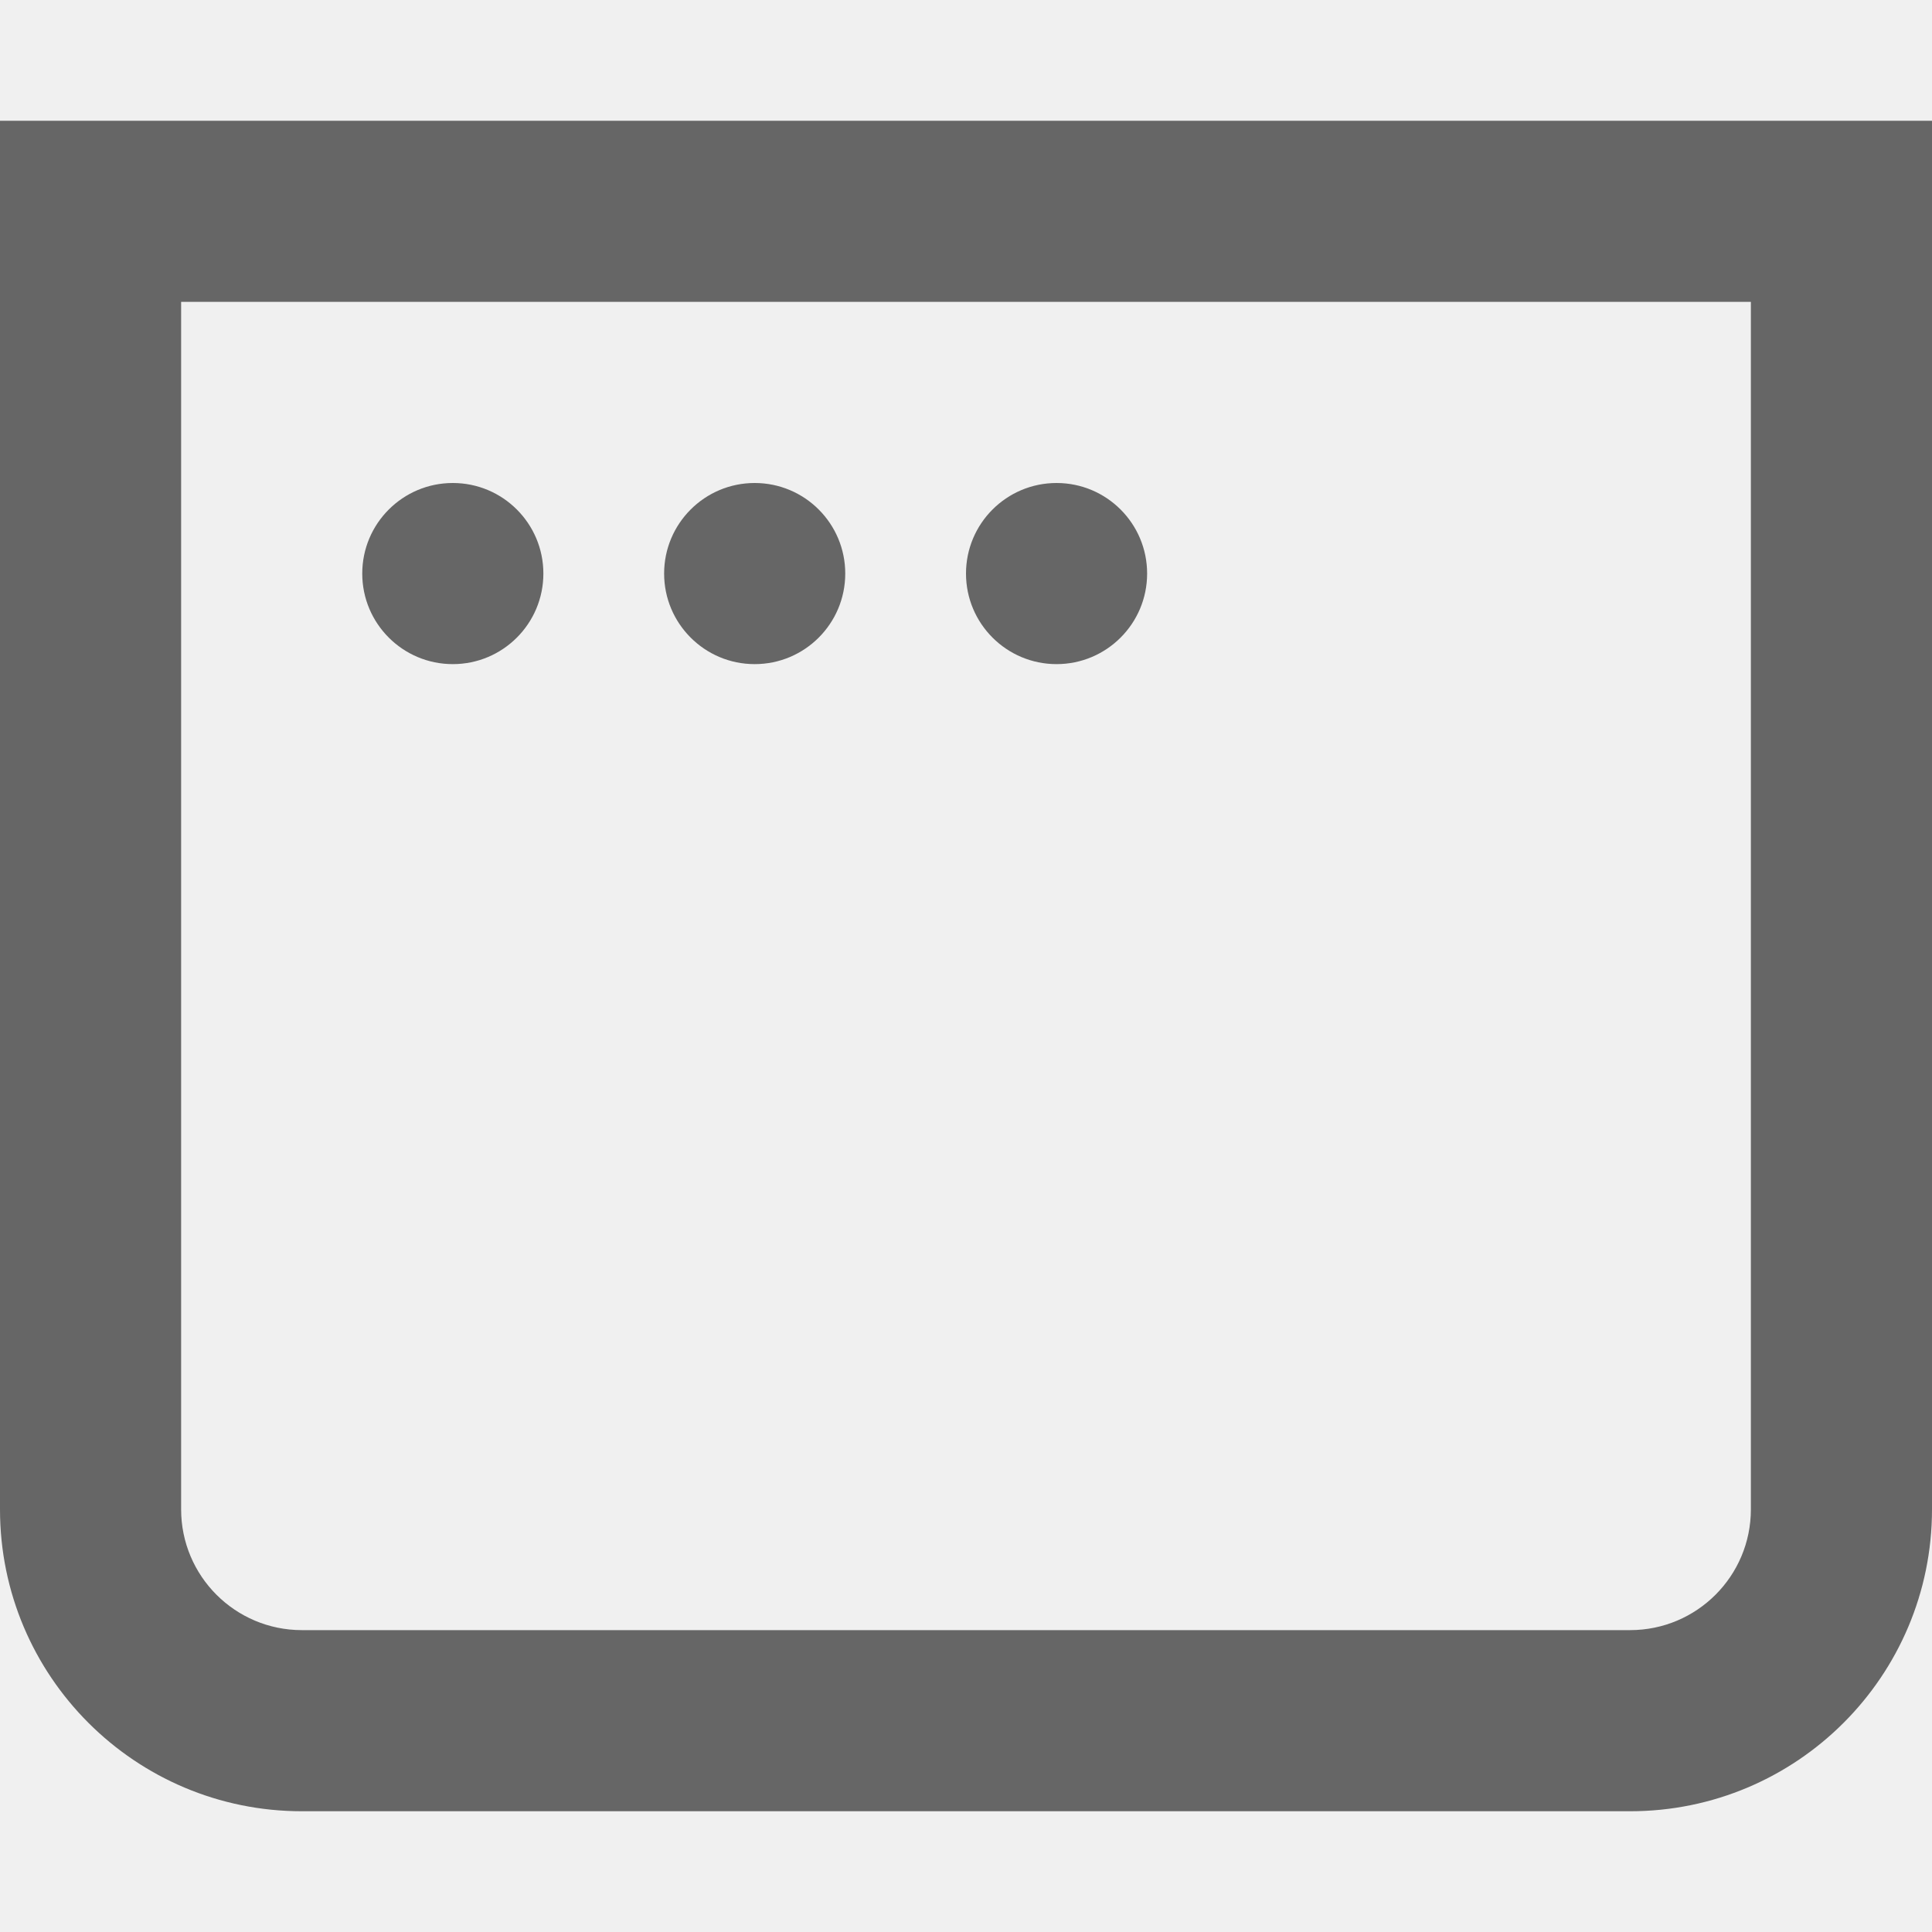
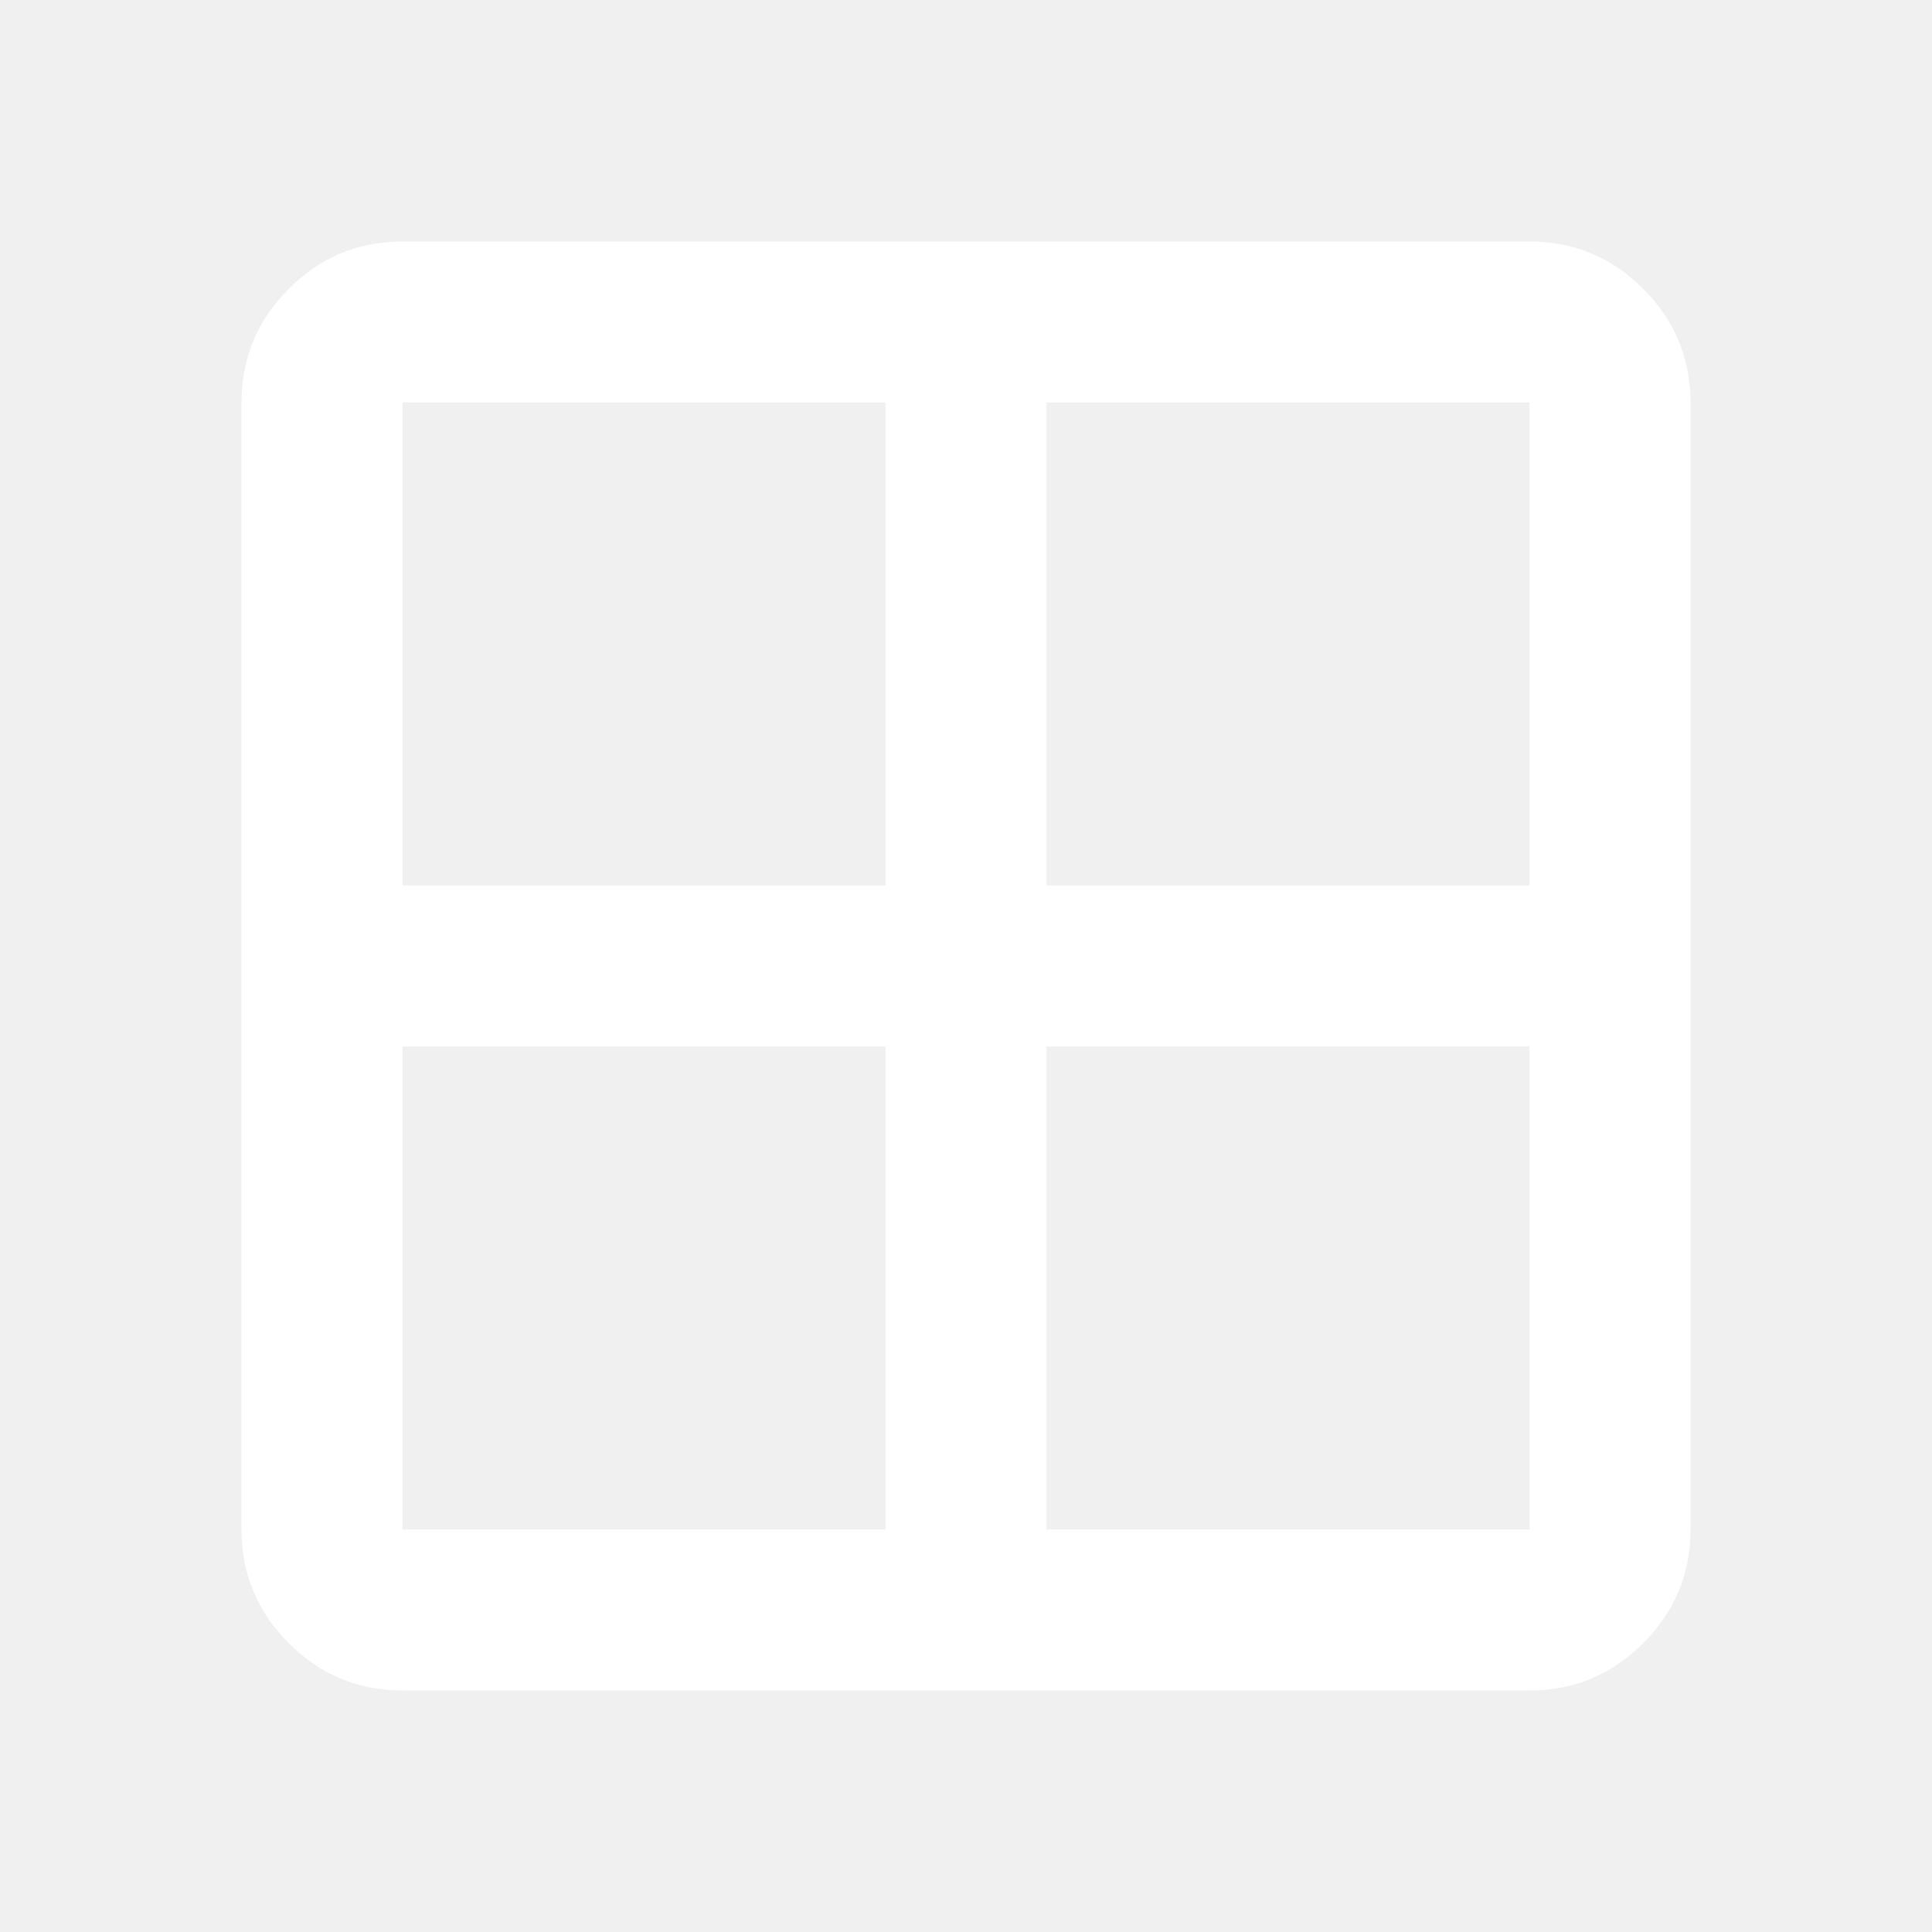
- <svg xmlns="http://www.w3.org/2000/svg" fill="none" viewBox="0 0 16 16">
-   <path fill-rule="evenodd" clip-rule="evenodd" d="M1.5 2.5h13v10a1 1 0 0 1-1 1h-11a1 1 0 0 1-1-1zM0 1h16v11.5a2.5 2.5 0 0 1-2.5 2.5h-11A2.5 2.5 0 0 1 0 12.5zm3.75 4.5a.75.75 0 1 0 0-1.5.75.75 0 0 0 0 1.5M7 4.75a.75.75 0 1 1-1.5 0 .75.75 0 0 1 1.5 0m1.75.75a.75.75 0 1 0 0-1.5.75.75 0 0 0 0 1.5" fill="#666" />
+ <svg xmlns="http://www.w3.org/2000/svg" height="24px" viewBox="0 -960 960 960" width="24px" fill="#FFFFFF">
+   <path d="M200-120q-33 0-56.5-23.5T120-200v-560q0-33 23.5-56.5T200-840h560q33 0 56.5 23.5T840-760v560q0 33-23.5 56.5T760-120H200Zm320-320v240h240v-240H520Zm0-80h240v-240H520v240Zm-80 0v-240H200v240h240Zm0 80H200v240h240v-240Z" />
</svg>
